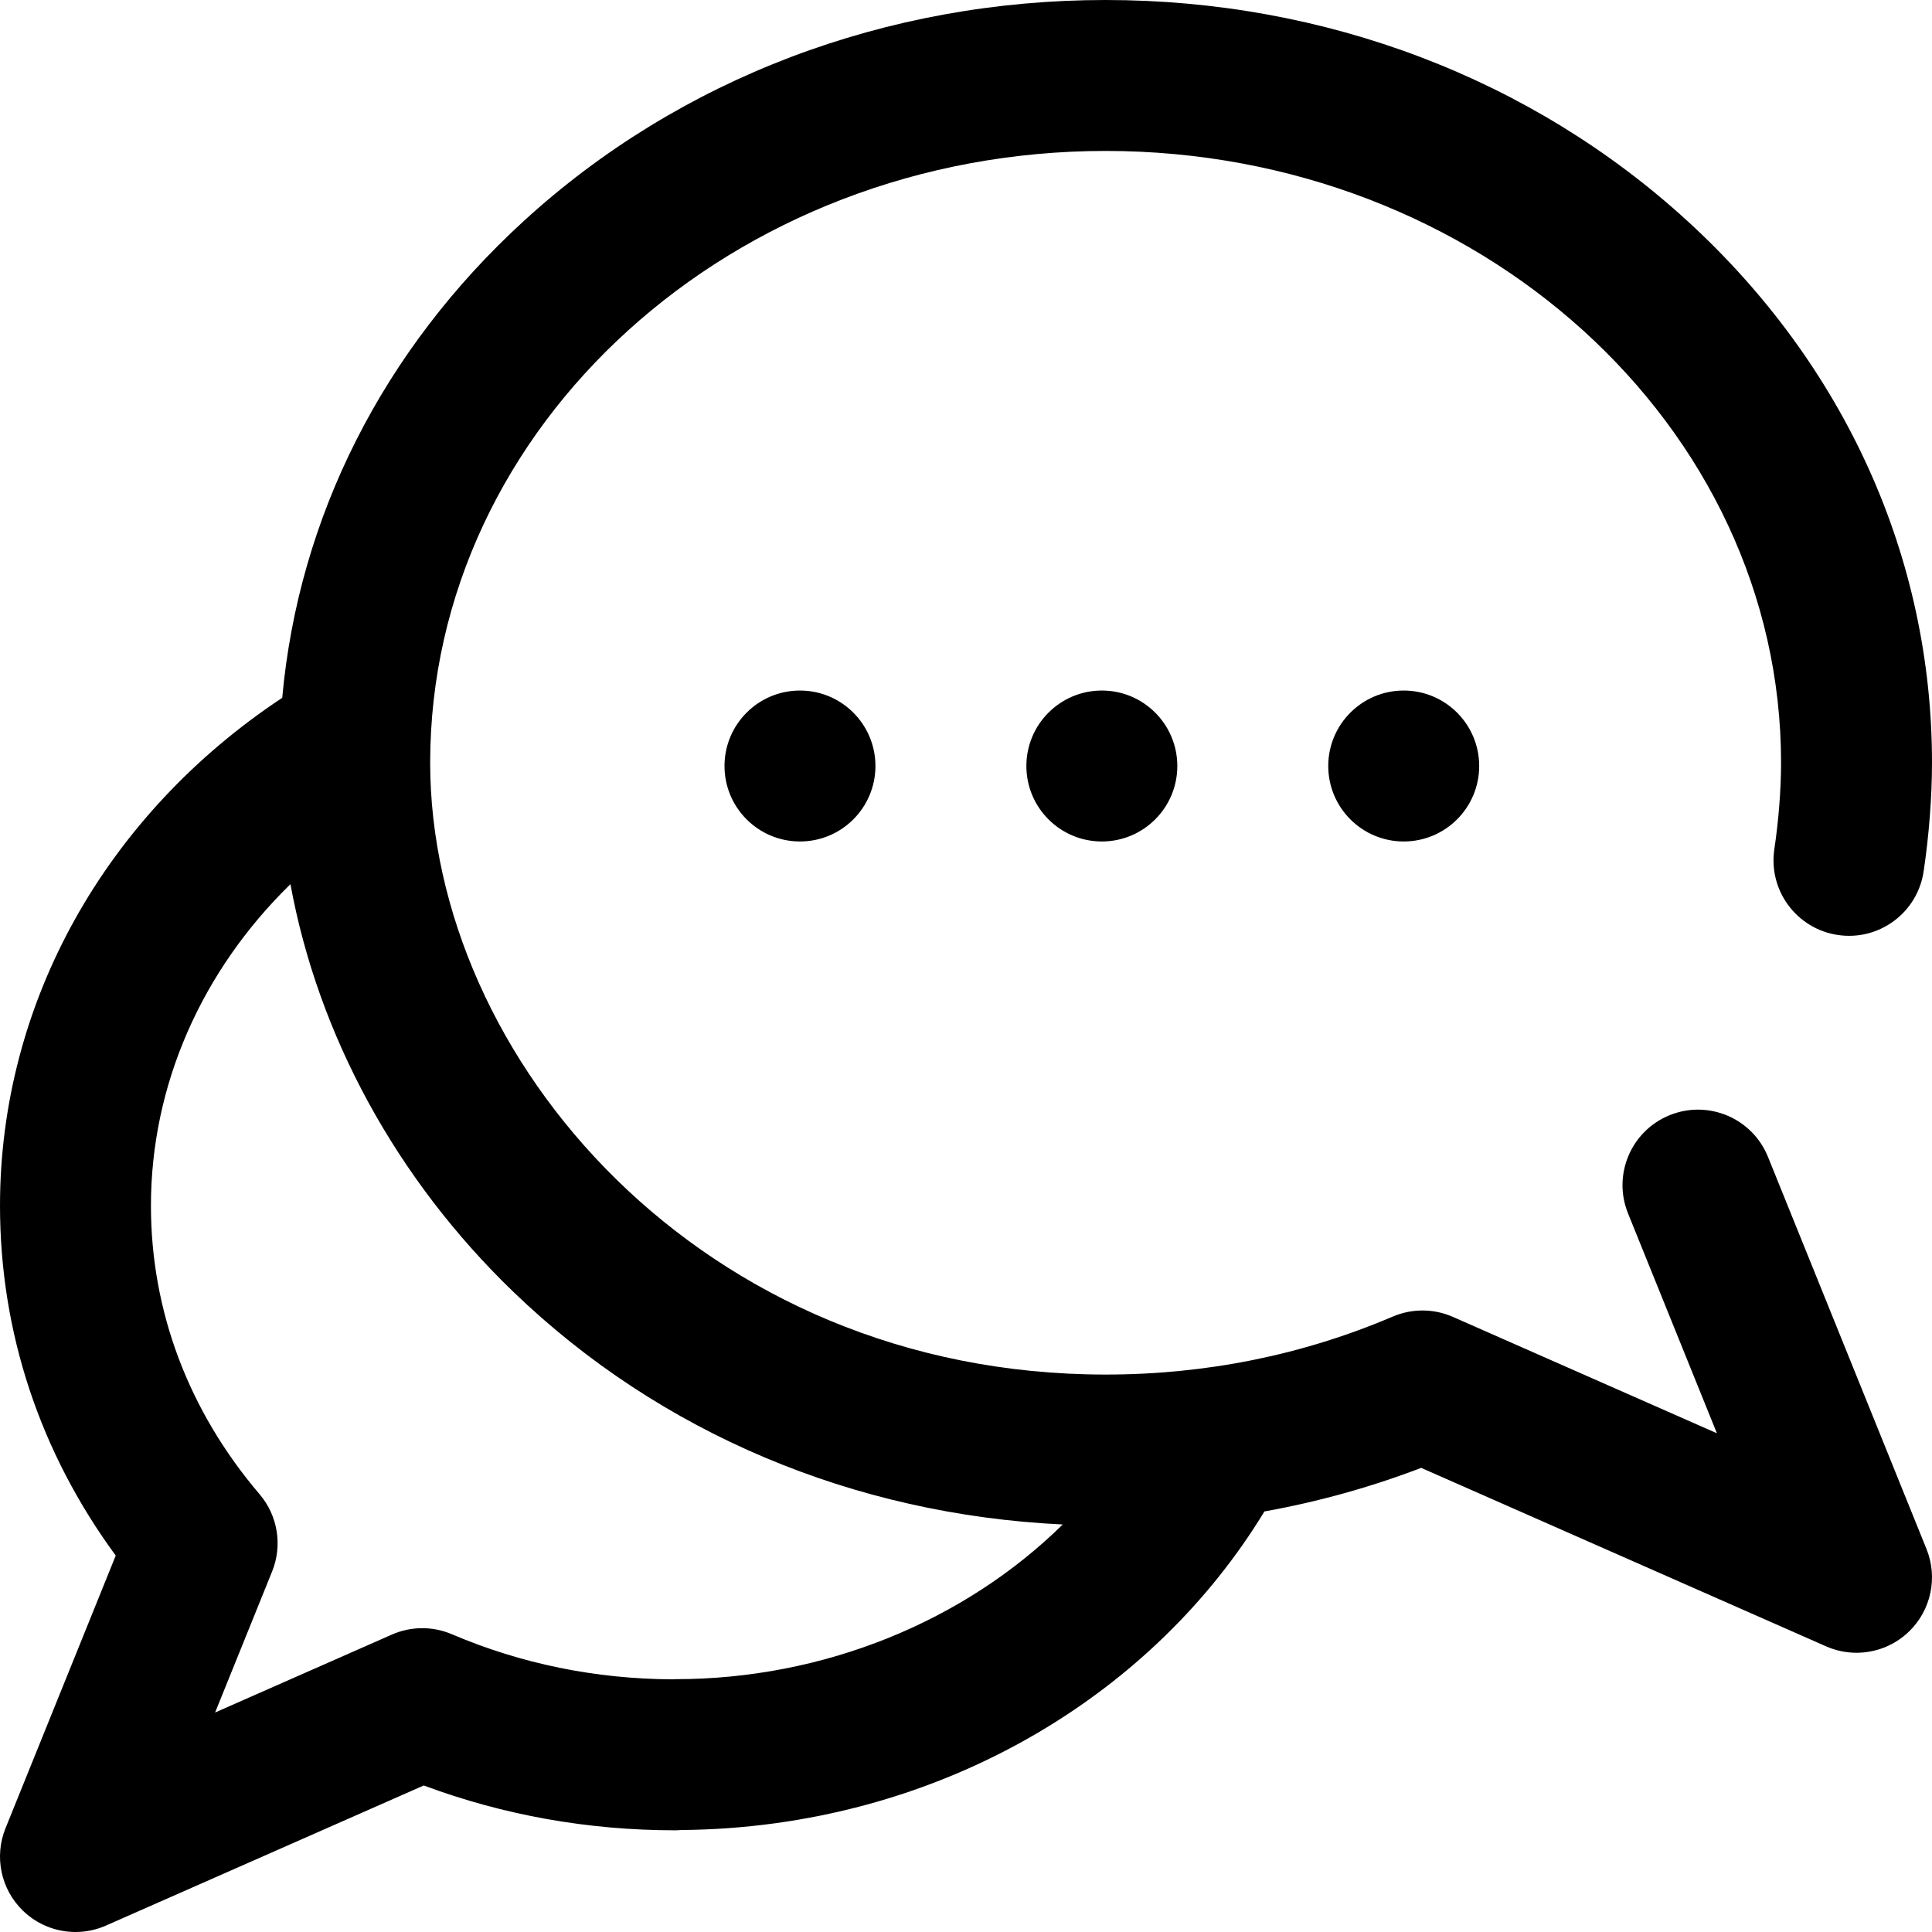
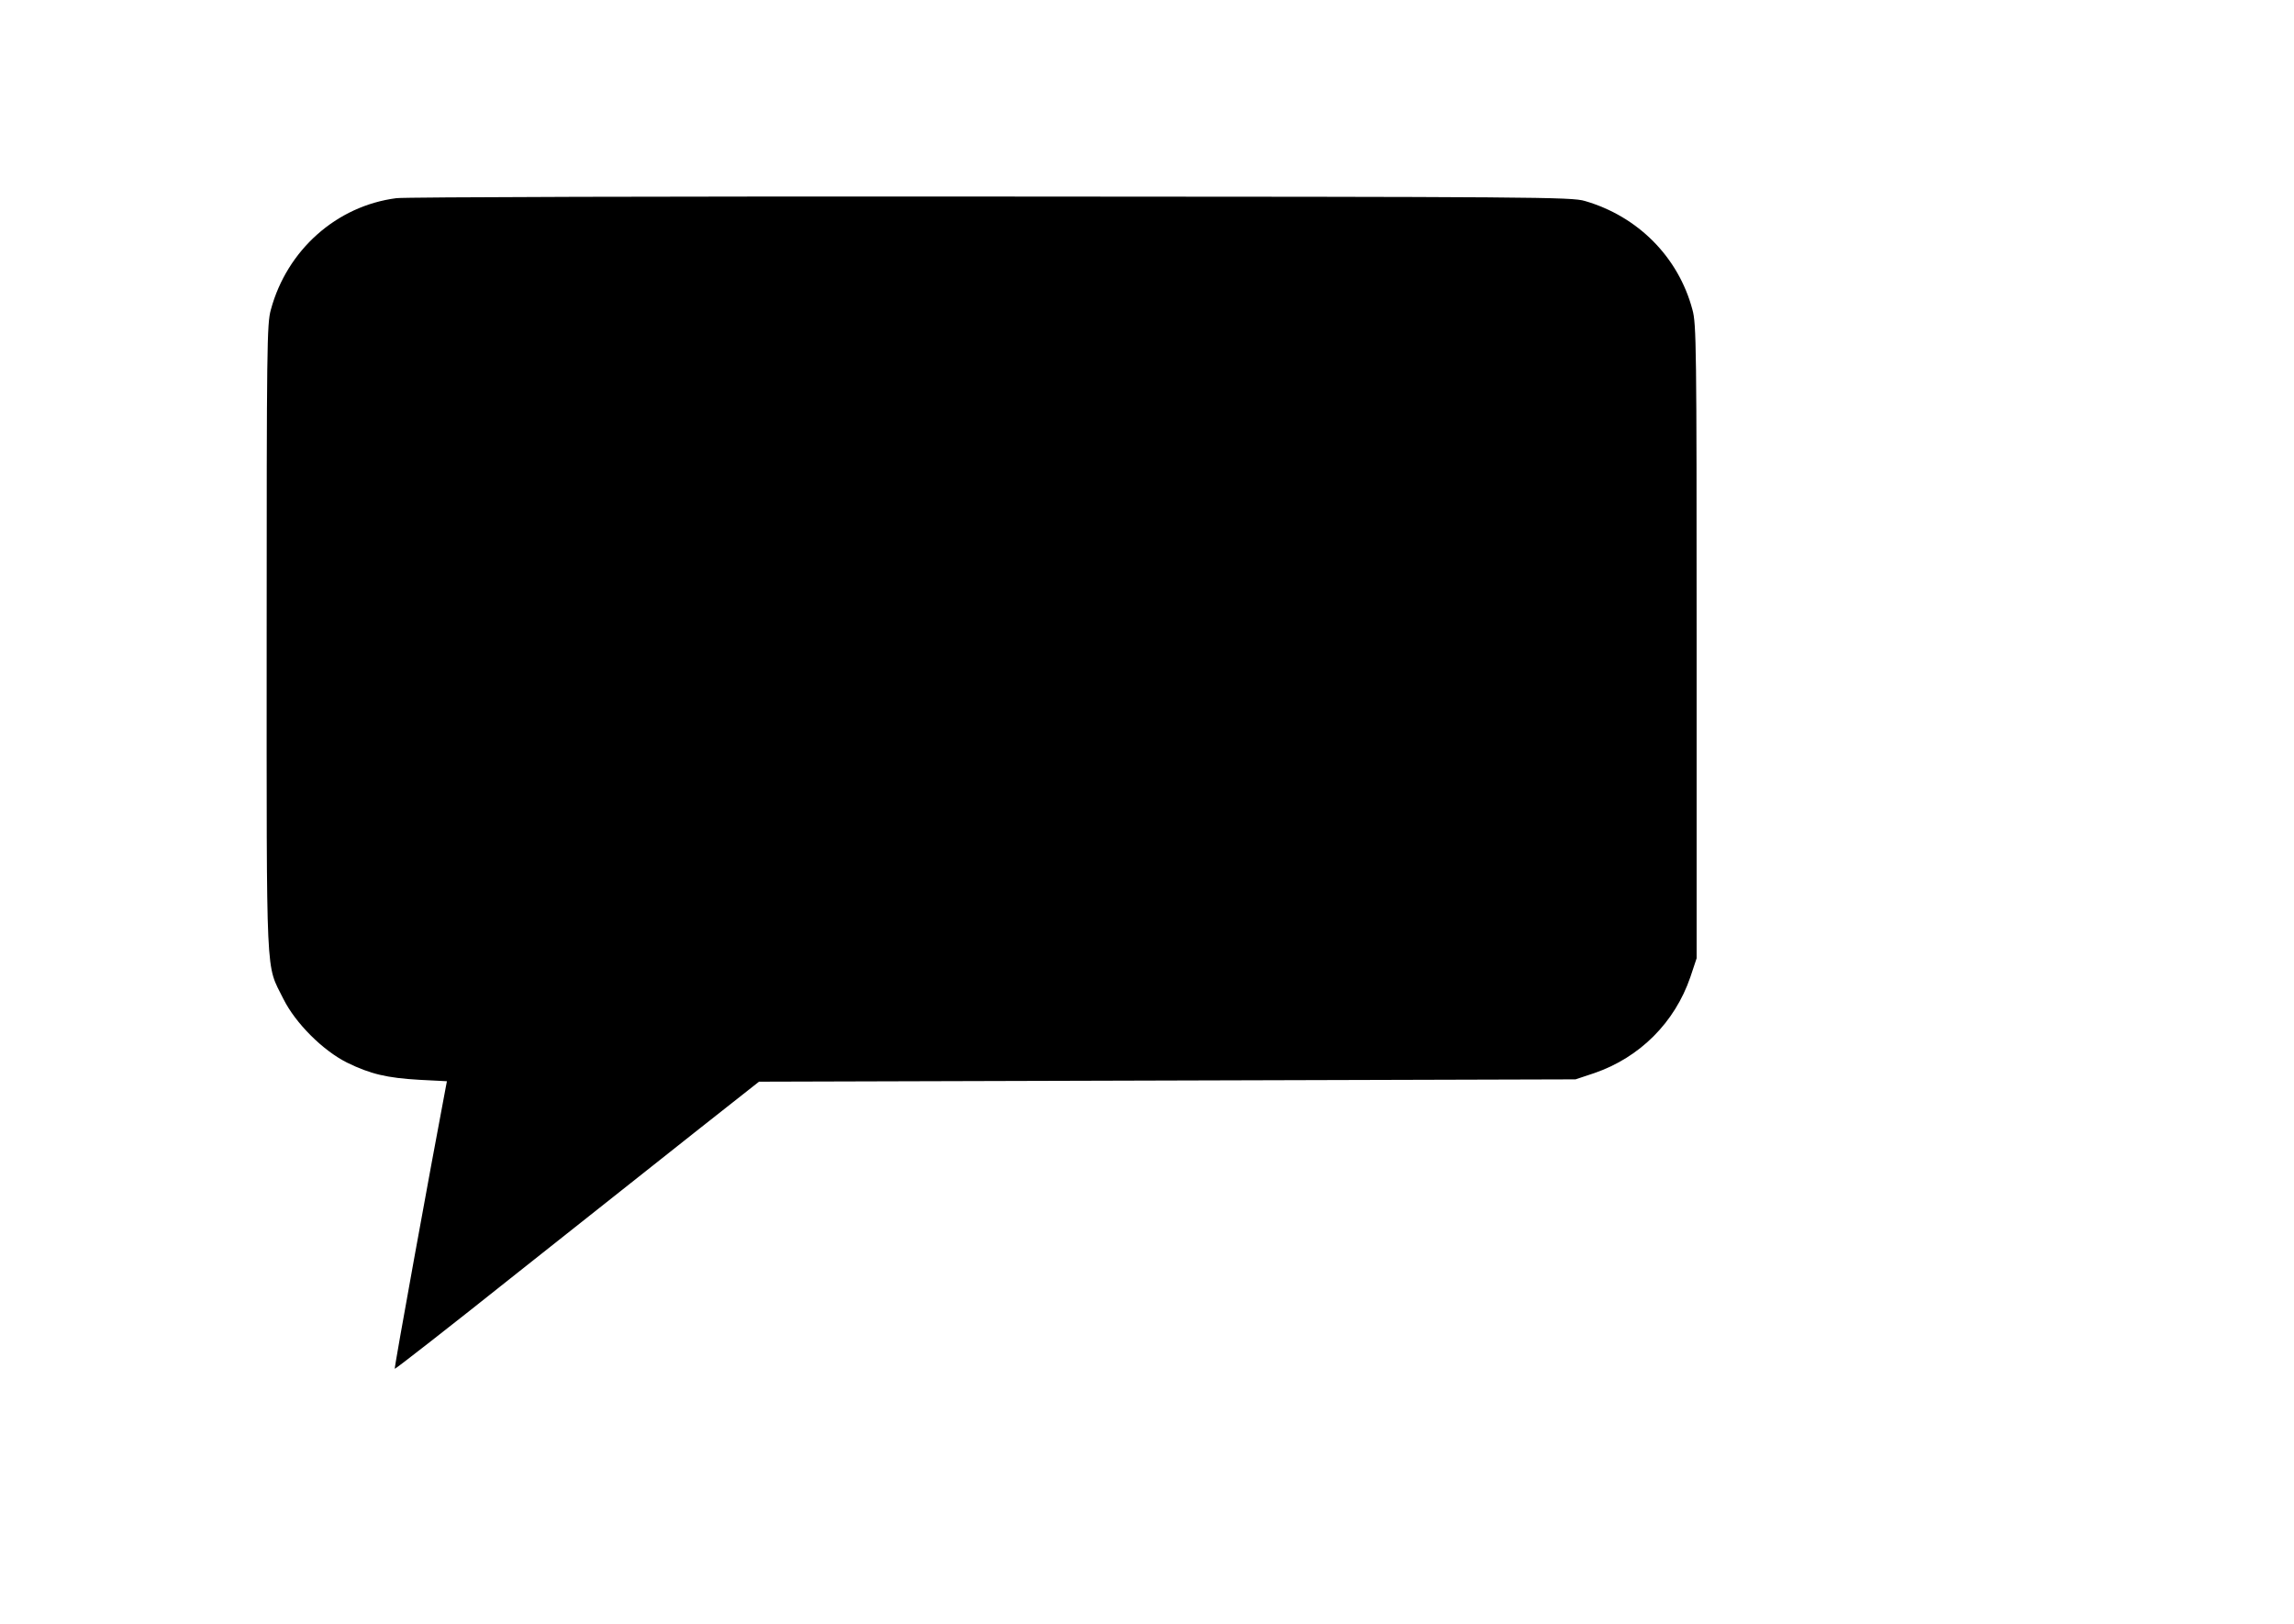
- <svg xmlns="http://www.w3.org/2000/svg" version="1.1" id="Capa_1" x="0px" y="0px" viewBox="0 0 512.001 512.001" style="enable-background:new 0 0 512.001 512.001;" xml:space="preserve">
-   <g>
-     <g>
-       <g>
-         <path d="M468.53,306.575c-4.14-10.239-15.798-15.188-26.038-11.046c-10.241,4.14-15.187,15.797-11.047,26.038L455,379.833     l-69.958-30.839c-5.064-2.232-10.827-2.267-15.917-0.095c-23.908,10.201-49.52,15.373-76.124,15.373     c-107.073,0-179-83.835-179-162.136c0-89.402,80.299-162.136,179-162.136s179,72.734,179,162.136     c0,6.975-0.65,15.327-1.781,22.913c-1.63,10.925,5.905,21.102,16.83,22.732c10.926,1.634,21.103-5.905,22.732-16.83     c1.431-9.59,2.219-19.824,2.219-28.815c0-54.33-23.006-105.308-64.783-143.543C405.936,20.809,351.167,0,293.001,0     S180.067,20.809,138.784,58.592c-37.332,34.168-59.66,78.516-63.991,126.335C27.836,216.023,0.001,265.852,0.001,319.525     c0,33.528,10.563,65.34,30.67,92.717L1.459,484.504c-3.051,7.546-1.224,16.189,4.621,21.855     c3.809,3.694,8.828,5.642,13.925,5.642c2.723-0.001,5.469-0.556,8.063-1.7l84.229-37.13c21.188,7.887,43.585,11.88,66.703,11.88     c0.5,0,0.991-0.039,1.482-0.075c33.437-0.253,65.944-9.048,94.098-25.507c25.218-14.744,45.962-34.998,60.505-58.917     c14.199-2.55,28.077-6.402,41.547-11.551l107.301,47.3c2.595,1.143,5.34,1.7,8.063,1.7c5.097-0.001,10.117-1.949,13.926-5.642     c5.845-5.666,7.672-14.308,4.621-21.855L468.53,306.575z M179.002,445c-0.273,0-0.539,0.03-0.81,0.041     c-20.422-0.104-40.078-4.118-58.435-11.95c-5.089-2.173-10.852-2.138-15.916,0.095l-46.837,20.646l15.109-37.375     c2.793-6.909,1.512-14.799-3.322-20.47c-18.835-22.097-28.79-48.536-28.79-76.462c0-31.961,13.445-62.244,36.969-85.206     c7.324,39.925,27.989,78.117,59.162,108.119c38.791,37.333,90.101,58.961,145.506,61.565     C255.626,429.608,218.402,445,179.002,445z" />
-         <circle cx="292.001" cy="203" r="20" />
-         <circle cx="372.001" cy="203" r="20" />
-         <circle cx="212.001" cy="203" r="20" />
-       </g>
-     </g>
+ <svg xmlns="http://www.w3.org/2000/svg" version="1.0" width="985pt" height="697pt" viewBox="0 0 985 697" preserveAspectRatio="xMidYMid meet">
+   <g transform="translate(0,697) scale(0.1,-0.1)" fill="#000000" stroke="none">
+     <path d="M1702 6119 c-257 -33 -470 -223 -539 -479 -17 -60 -18 -159 -18 -1410 0 -1505 -5 -1394 72 -1550 52 -104 169 -221 273 -273 100 -49 171 -66 312 -74 l117 -6 -5 -26 c-68 -358 -222 -1206 -219 -1209 2 -2 238 182 524 410 287 227 638 505 780 618 l260 205 1753 5 1753 5 81 27 c195 67 345 217 412 412 l27 81 0 1360 c0 1265 -1 1365 -18 1425 -60 226 -234 401 -462 467 -56 17 -208 18 -2550 19 -1369 1 -2519 -2 -2553 -7z" />
  </g>
-   <g>
- </g>
-   <g>
- </g>
-   <g>
- </g>
-   <g>
- </g>
-   <g>
- </g>
-   <g>
- </g>
-   <g>
- </g>
-   <g>
- </g>
-   <g>
- </g>
-   <g>
- </g>
-   <g>
- </g>
-   <g>
- </g>
-   <g>
- </g>
-   <g>
- </g>
-   <g>
- </g>
</svg>
